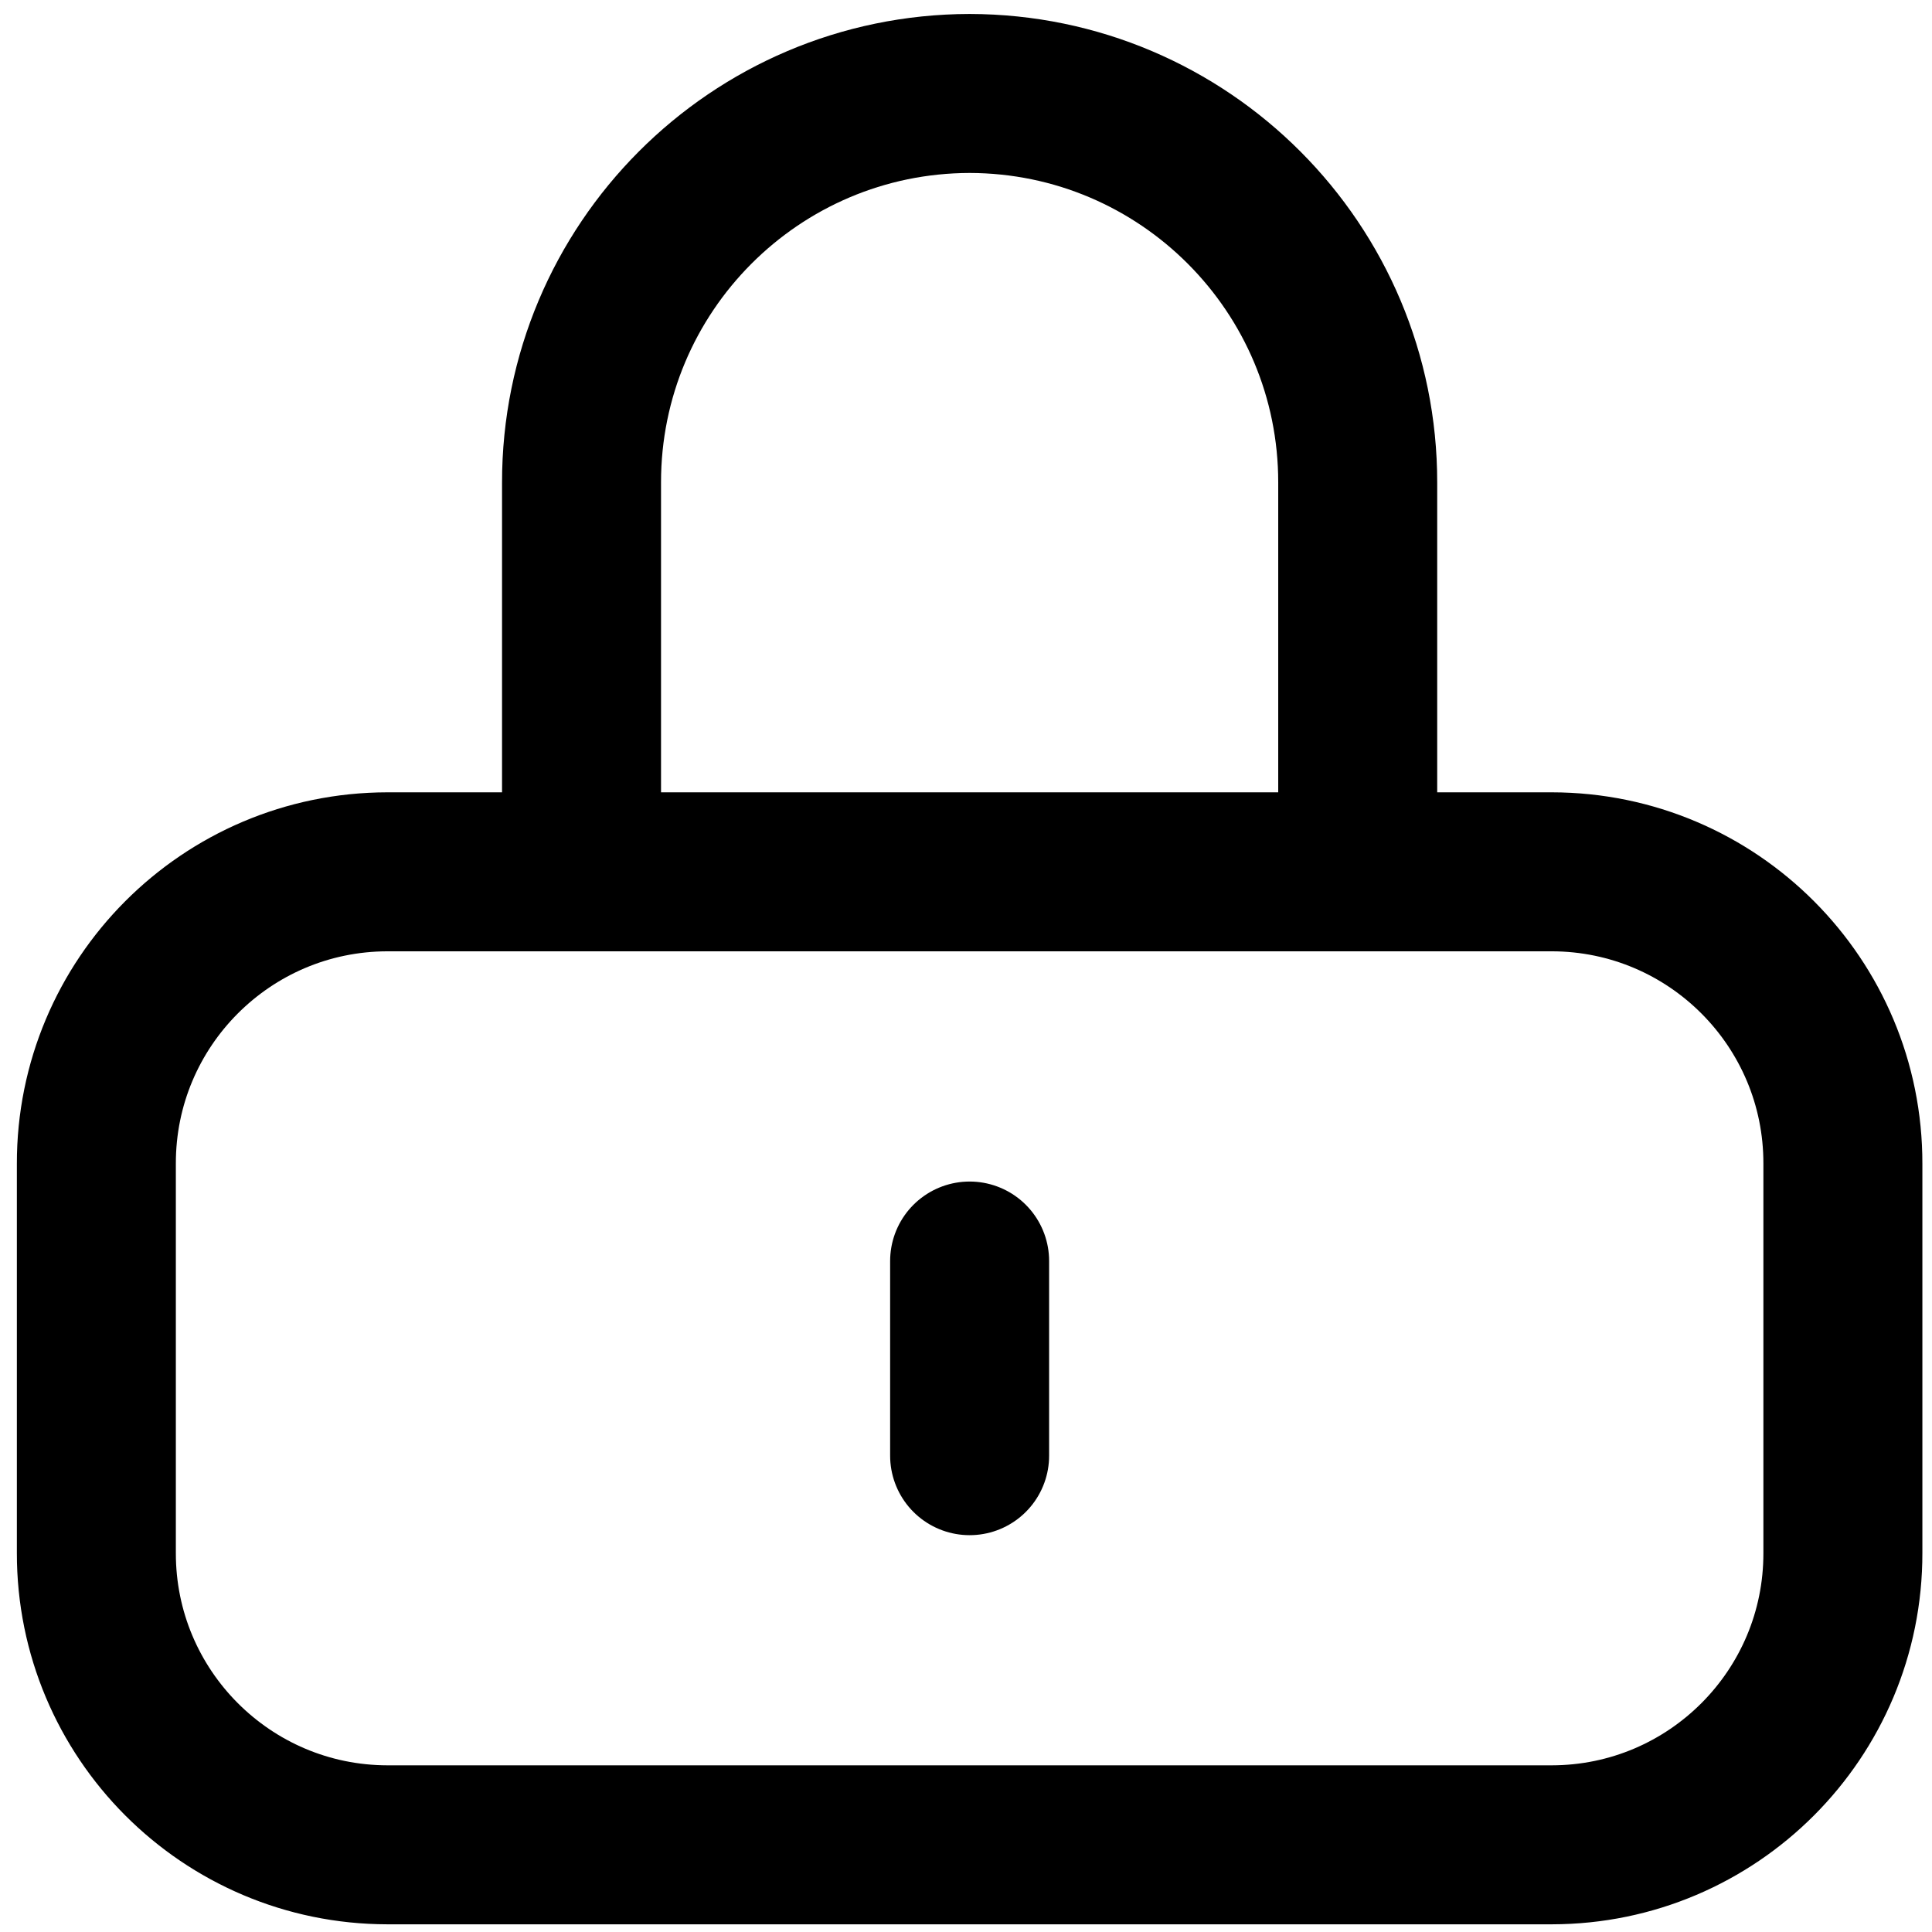
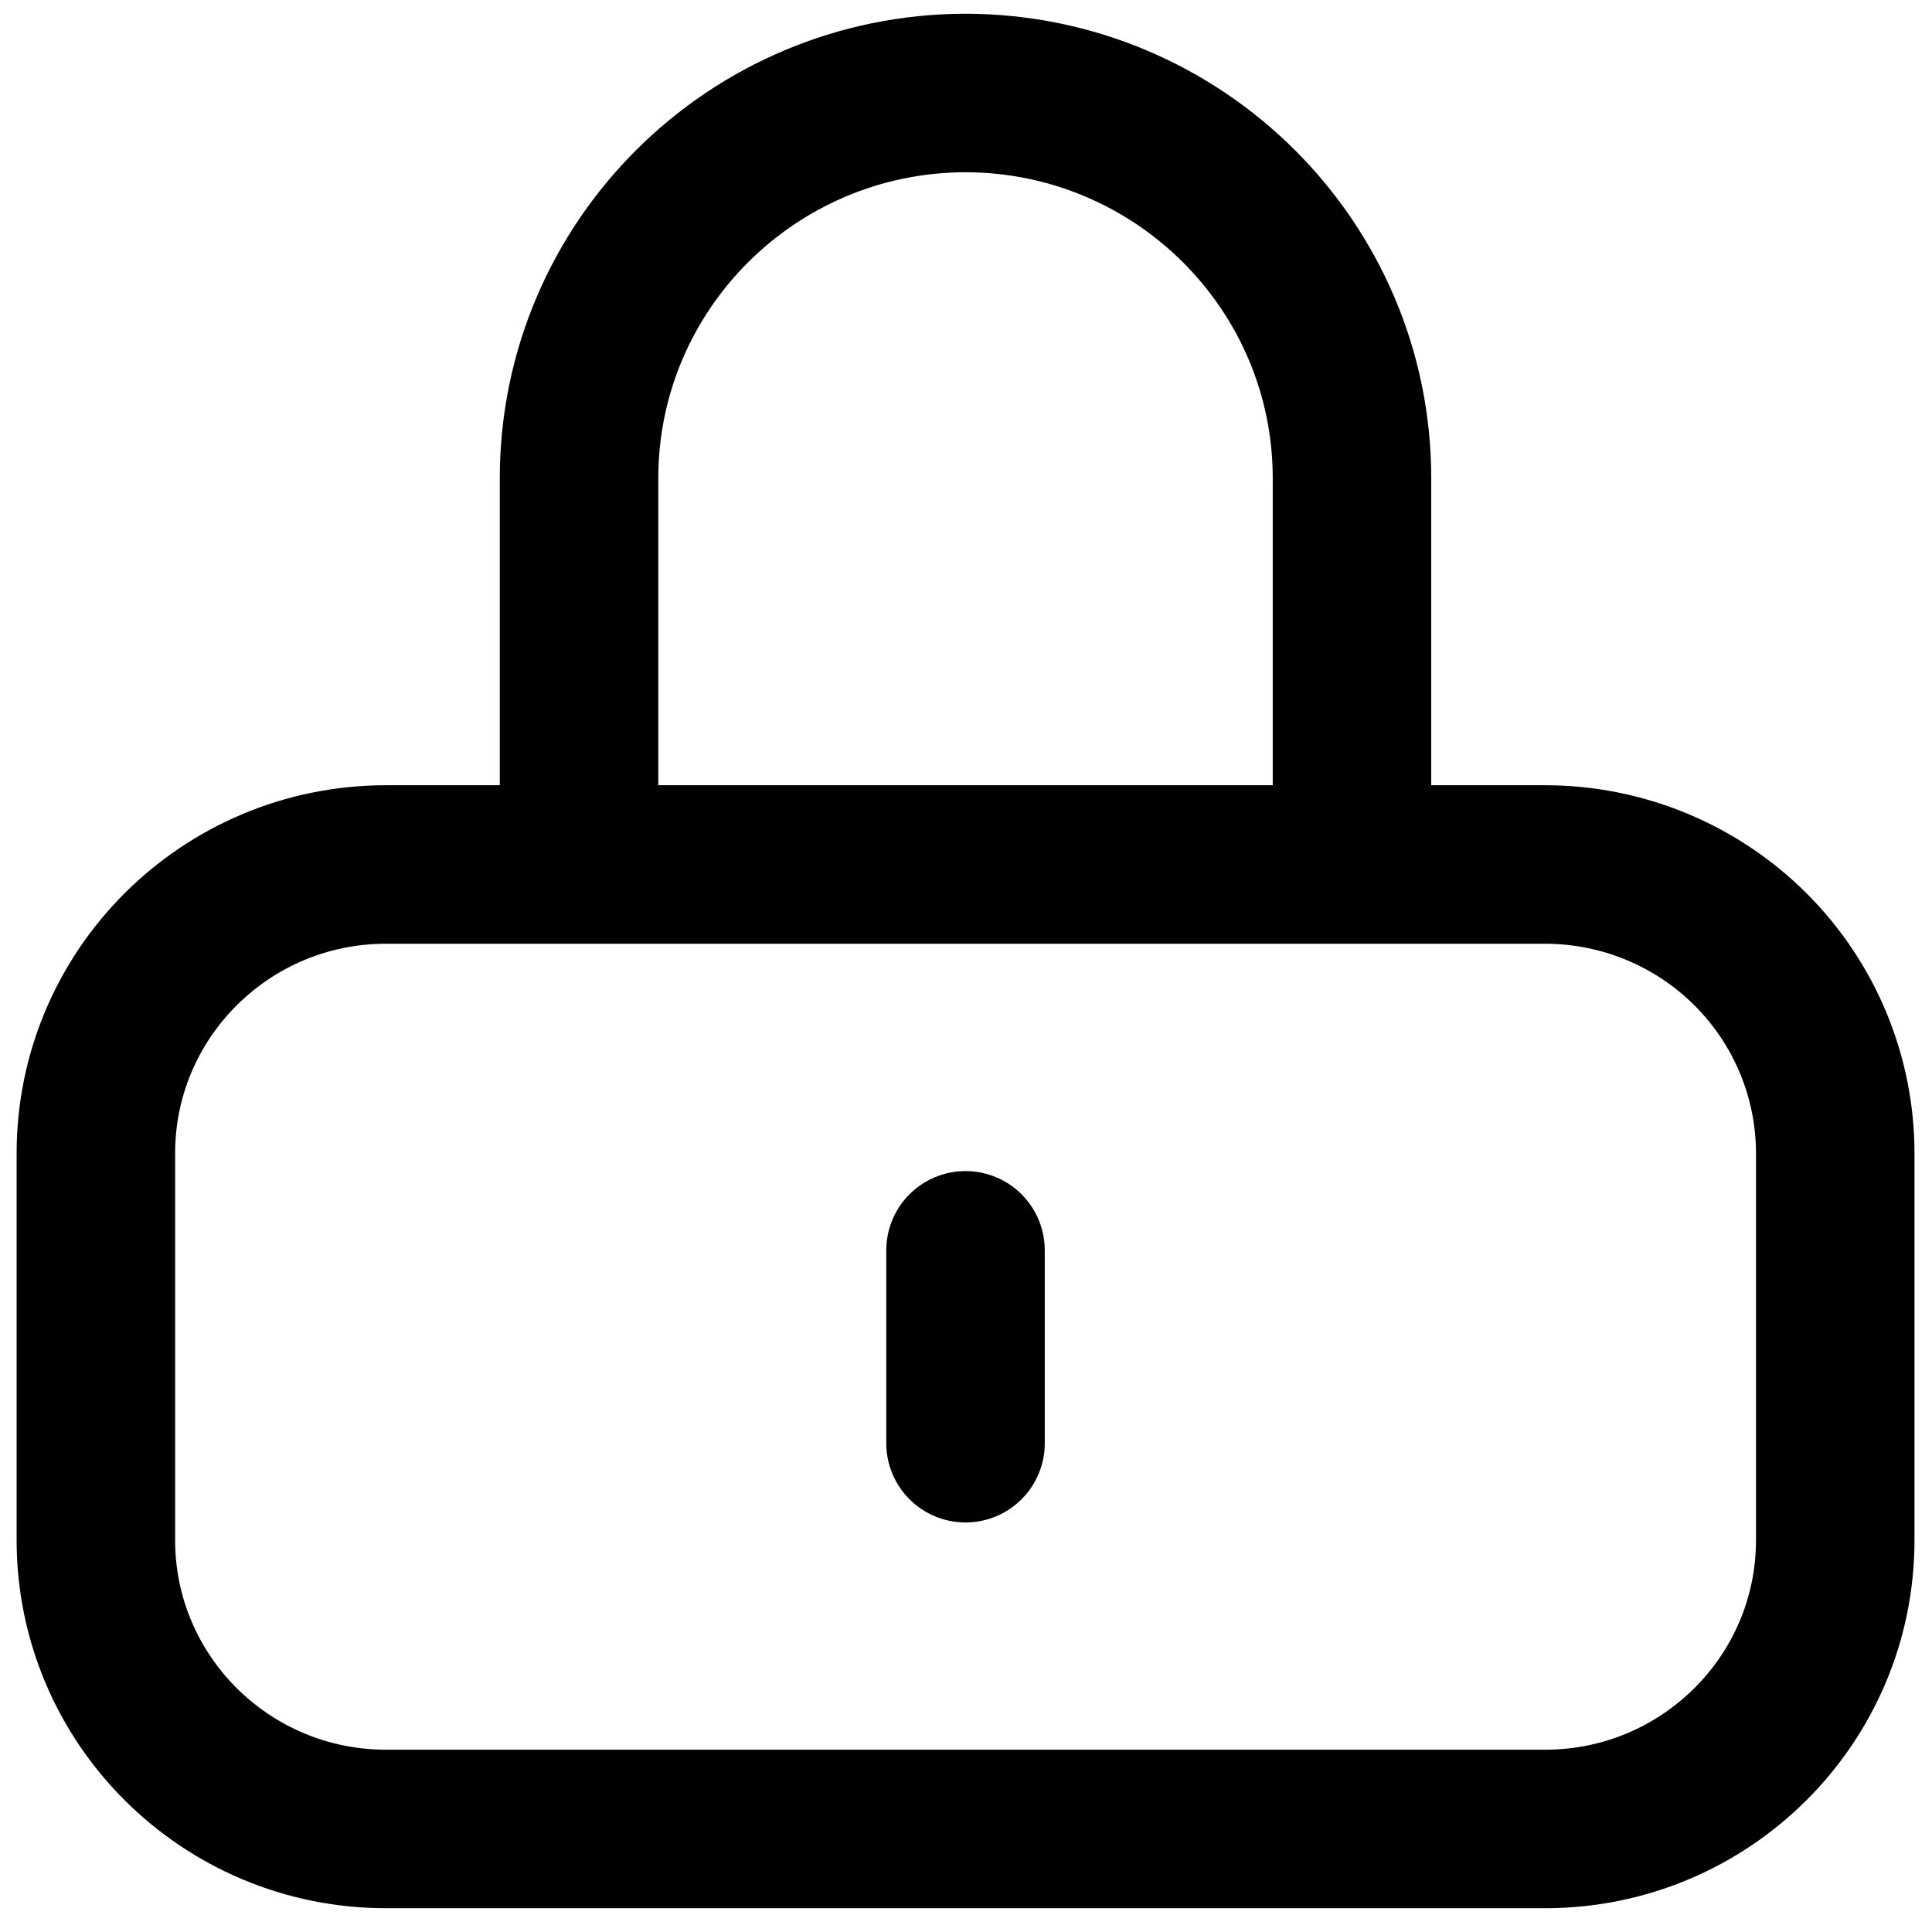
- <svg xmlns="http://www.w3.org/2000/svg" width="24" height="24" fill="none">
-   <path stroke="currentColor" stroke-linecap="round" stroke-linejoin="round" stroke-width="1.975" d="M12.045 18.083v-2.418m4.821-4.835V5.996a4.83 4.83 0 0 0-4.821-4.835 4.83 4.83 0 0 0-4.821 4.835v4.834M4.813 22.917h14.464a3.62 3.62 0 0 0 3.616-3.626v-4.834a3.62 3.62 0 0 0-3.616-3.627H4.813a3.62 3.62 0 0 0-3.616 3.627v4.834a3.62 3.62 0 0 0 3.616 3.626" />
+ <svg xmlns="http://www.w3.org/2000/svg" viewBox="0 0 24 24" fill="none">
+   <path stroke="currentColor" stroke-linecap="round" stroke-linejoin="round" stroke-width="1.969" d="M11.994 17.928v-2.396m4.801-4.793V5.947a4.81 4.788 0 0 0-4.8-4.792 4.81 4.788 0 0 0-4.802 4.792v4.792M4.792 22.72h14.404a3.605 3.588 0 0 0 3.602-3.594v-4.792a3.605 3.588 0 0 0-3.602-3.595H4.792a3.605 3.588 0 0 0-3.601 3.595v4.792a3.605 3.588 0 0 0 3.6 3.594" />
</svg>
